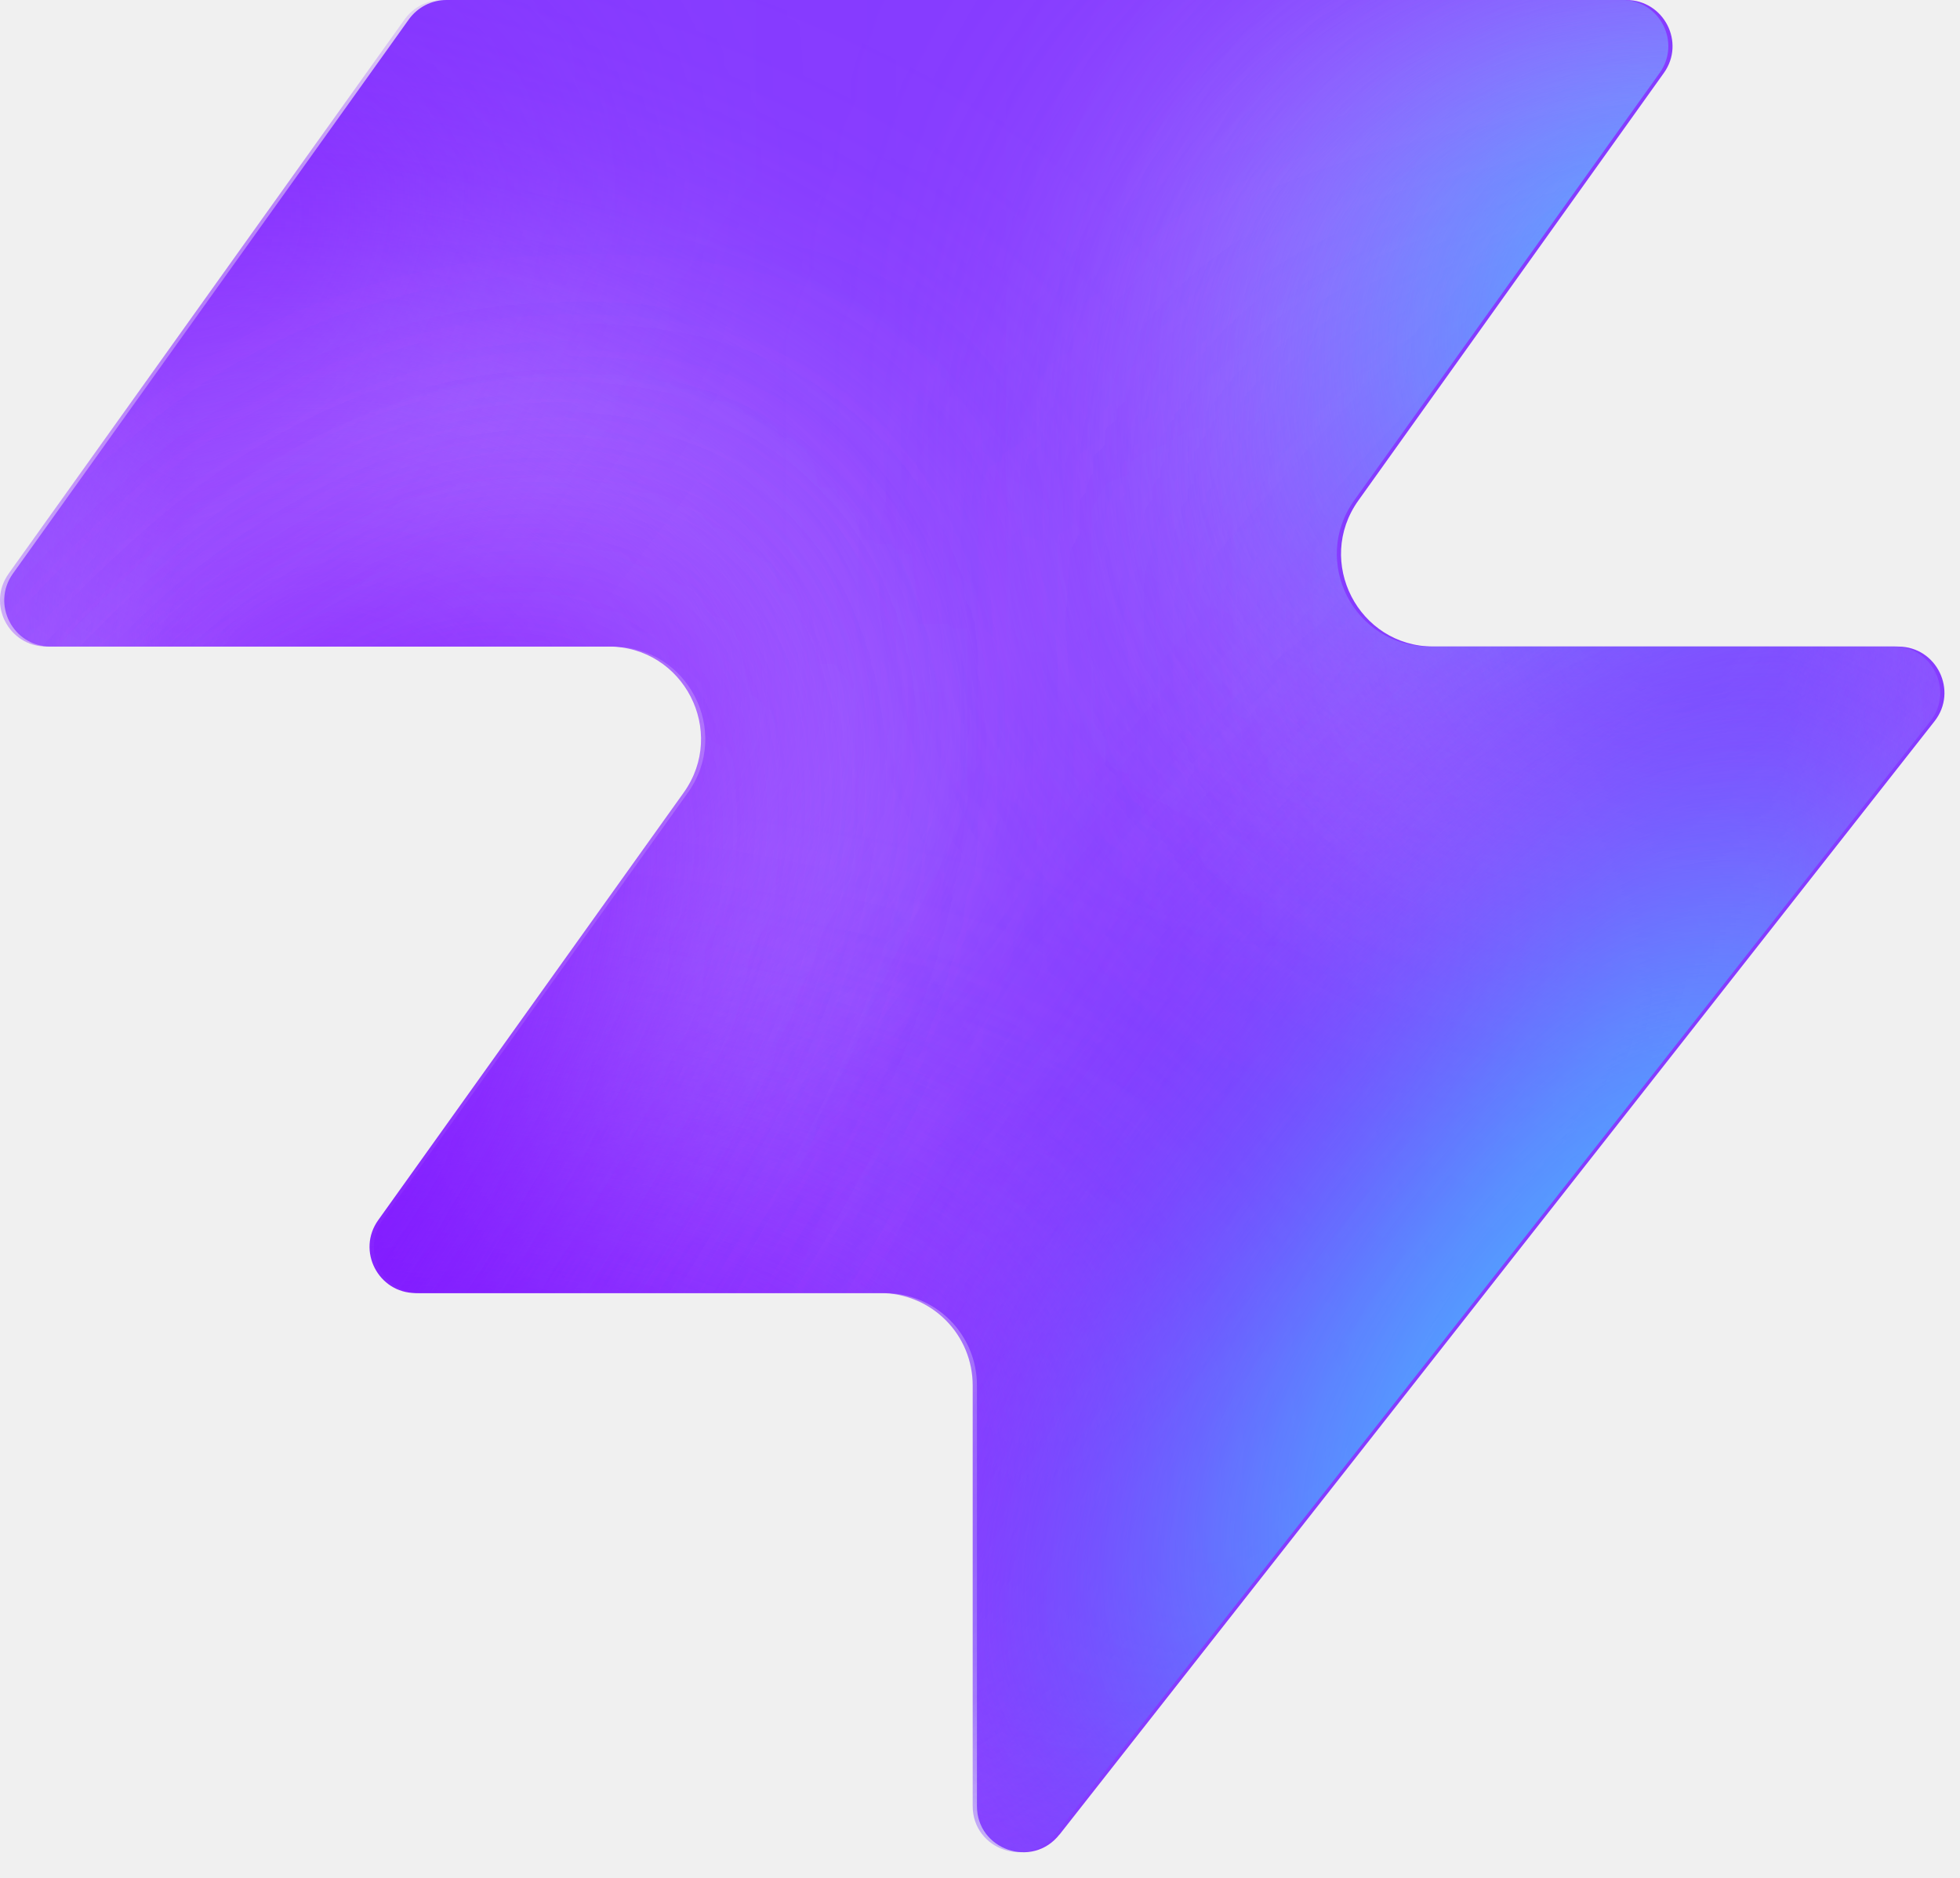
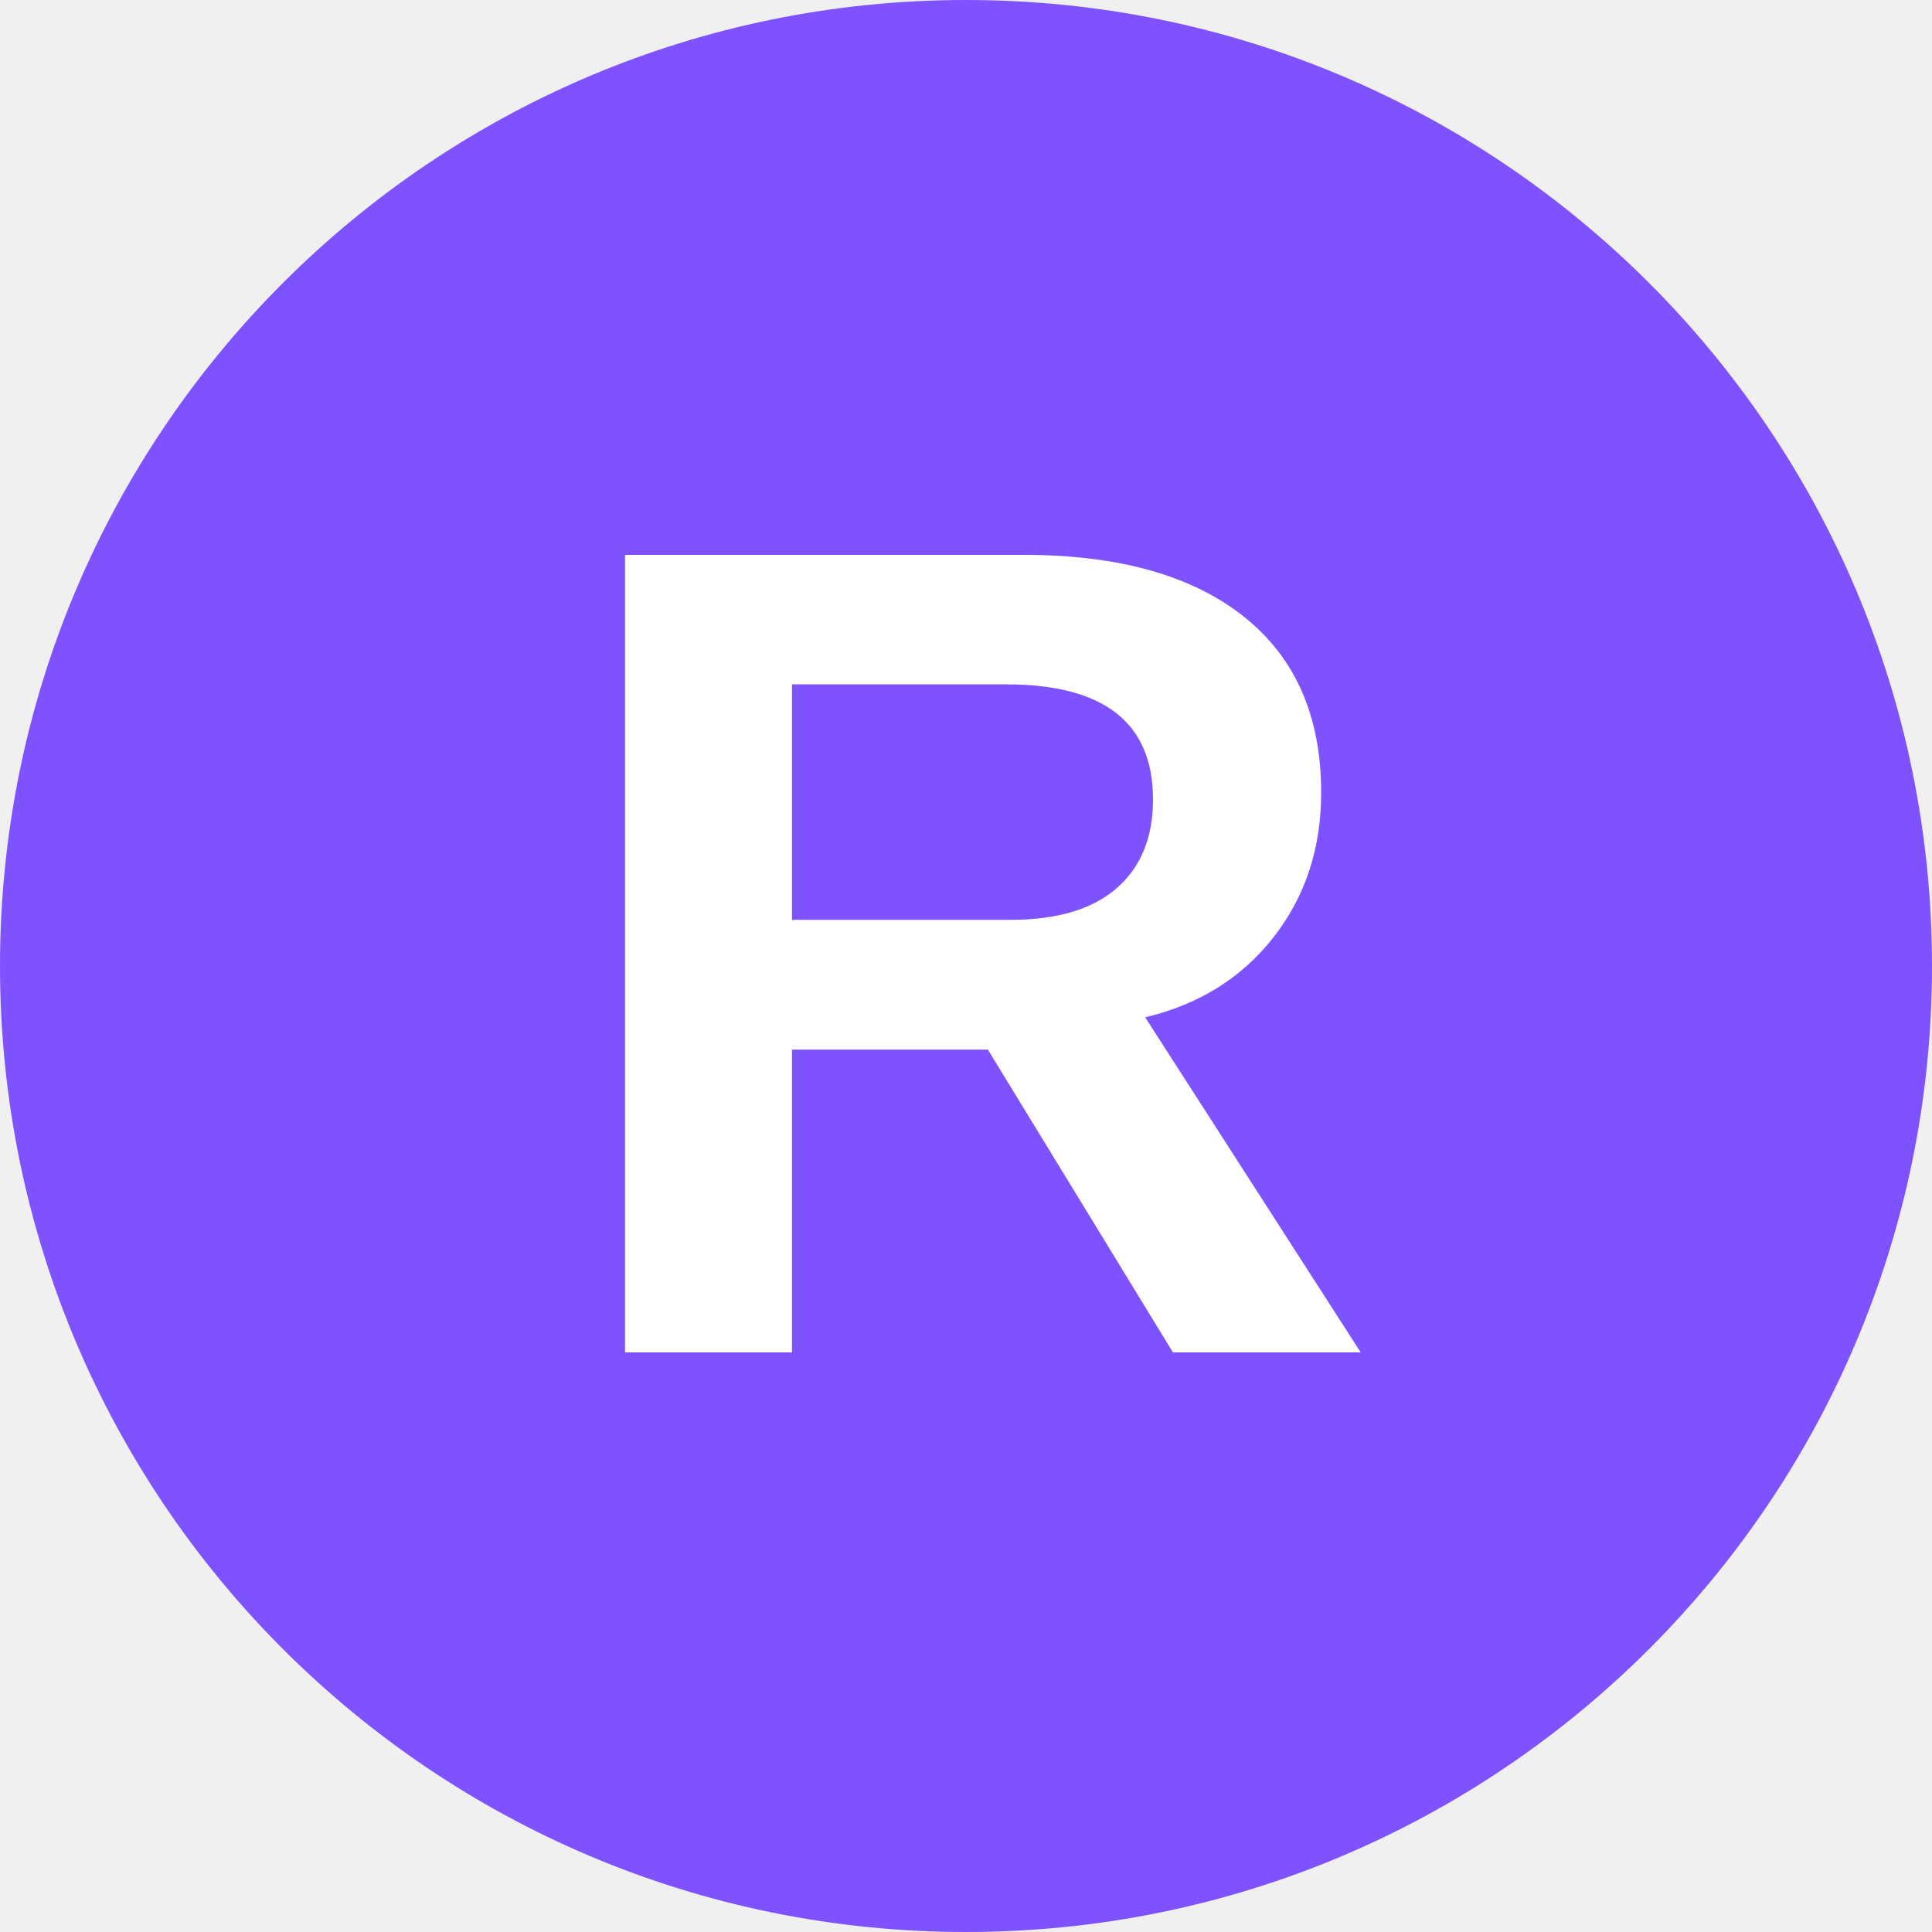
- <svg xmlns="http://www.w3.org/2000/svg" width="48" height="46" fill="none" viewBox="0 0 48 46">
-   <path fill="#863bff" d="M25.946 44.938c-.664.845-2.021.375-2.021-.698V33.937a2.26 2.26 0 0 0-2.262-2.262H10.287c-.92 0-1.456-1.04-.92-1.788l7.48-10.471c1.07-1.497 0-3.578-1.842-3.578H1.237c-.92 0-1.456-1.04-.92-1.788L10.013.474c.214-.297.556-.474.92-.474h28.894c.92 0 1.456 1.04.92 1.788l-7.48 10.471c-1.07 1.498 0 3.579 1.842 3.579h11.377c.943 0 1.473 1.088.89 1.83L25.947 44.94z" style="fill:#863bff;fill:color(display-p3 .525 .23 1);fill-opacity:1" />
-   <mask id="a" width="48" height="46" x="0" y="0" maskUnits="userSpaceOnUse" style="mask-type:alpha">
-     <path fill="#000" d="M25.842 44.938c-.664.844-2.021.375-2.021-.698V33.937a2.26 2.26 0 0 0-2.262-2.262H10.183c-.92 0-1.456-1.04-.92-1.788l7.48-10.471c1.07-1.498 0-3.579-1.842-3.579H1.133c-.92 0-1.456-1.04-.92-1.787L9.91.473c.214-.297.556-.474.92-.474h28.894c.92 0 1.456 1.04.92 1.788l-7.48 10.471c-1.07 1.498 0 3.578 1.842 3.578h11.377c.943 0 1.473 1.088.89 1.832L25.843 44.94z" style="fill:#000;fill-opacity:1" />
-   </mask>
-   <g mask="url(#a)">
-     <g filter="url(#b)">
-       <ellipse cx="5.508" cy="14.704" fill="#ede6ff" rx="5.508" ry="14.704" style="fill:#ede6ff;fill:color(display-p3 .927 .903 1);fill-opacity:1" transform="matrix(.00324 1 1 -.00324 -4.47 31.516)" />
-     </g>
-     <g filter="url(#c)">
-       <ellipse cx="10.399" cy="29.851" fill="#ede6ff" rx="10.399" ry="29.851" style="fill:#ede6ff;fill:color(display-p3 .927 .903 1);fill-opacity:1" transform="matrix(.00324 1 1 -.00324 -39.328 7.883)" />
-     </g>
-     <g filter="url(#d)">
-       <ellipse cx="5.508" cy="30.487" fill="#7e14ff" rx="5.508" ry="30.487" style="fill:#7e14ff;fill:color(display-p3 .492 .077 1);fill-opacity:1" transform="rotate(89.814 -25.913 -14.639)scale(1 -1)" />
-     </g>
-     <g filter="url(#e)">
-       <ellipse cx="5.508" cy="30.599" fill="#7e14ff" rx="5.508" ry="30.599" style="fill:#7e14ff;fill:color(display-p3 .492 .077 1);fill-opacity:1" transform="rotate(89.814 -32.644 -3.334)scale(1 -1)" />
-     </g>
-     <g filter="url(#f)">
-       <ellipse cx="5.508" cy="30.599" fill="#7e14ff" rx="5.508" ry="30.599" style="fill:#7e14ff;fill:color(display-p3 .492 .077 1);fill-opacity:1" transform="matrix(.00324 1 1 -.00324 -34.34 30.47)" />
-     </g>
-     <g filter="url(#g)">
-       <ellipse cx="14.072" cy="22.078" fill="#ede6ff" rx="14.072" ry="22.078" style="fill:#ede6ff;fill:color(display-p3 .927 .903 1);fill-opacity:1" transform="rotate(93.35 24.506 48.493)scale(-1 1)" />
-     </g>
-     <g filter="url(#h)">
-       <ellipse cx="3.47" cy="21.501" fill="#7e14ff" rx="3.47" ry="21.501" style="fill:#7e14ff;fill:color(display-p3 .492 .077 1);fill-opacity:1" transform="rotate(89.009 28.708 47.59)scale(-1 1)" />
-     </g>
-     <g filter="url(#i)">
-       <ellipse cx="3.47" cy="21.501" fill="#7e14ff" rx="3.47" ry="21.501" style="fill:#7e14ff;fill:color(display-p3 .492 .077 1);fill-opacity:1" transform="rotate(89.009 28.708 47.59)scale(-1 1)" />
-     </g>
-     <g filter="url(#j)">
-       <ellipse cx=".387" cy="8.972" fill="#7e14ff" rx="4.407" ry="29.108" style="fill:#7e14ff;fill:color(display-p3 .492 .077 1);fill-opacity:1" transform="rotate(39.51 .387 8.972)" />
-     </g>
-     <g filter="url(#k)">
-       <ellipse cx="47.523" cy="-6.092" fill="#7e14ff" rx="4.407" ry="29.108" style="fill:#7e14ff;fill:color(display-p3 .492 .077 1);fill-opacity:1" transform="rotate(37.892 47.523 -6.092)" />
-     </g>
-     <g filter="url(#l)">
-       <ellipse cx="41.412" cy="6.333" fill="#47bfff" rx="5.971" ry="9.665" style="fill:#47bfff;fill:color(display-p3 .28 .748 1);fill-opacity:1" transform="rotate(37.892 41.412 6.333)" />
-     </g>
-     <g filter="url(#m)">
-       <ellipse cx="-1.879" cy="38.332" fill="#7e14ff" rx="4.407" ry="29.108" style="fill:#7e14ff;fill:color(display-p3 .492 .077 1);fill-opacity:1" transform="rotate(37.892 -1.88 38.332)" />
-     </g>
-     <g filter="url(#n)">
-       <ellipse cx="-1.879" cy="38.332" fill="#7e14ff" rx="4.407" ry="29.108" style="fill:#7e14ff;fill:color(display-p3 .492 .077 1);fill-opacity:1" transform="rotate(37.892 -1.88 38.332)" />
-     </g>
-     <g filter="url(#o)">
-       <ellipse cx="35.651" cy="29.907" fill="#7e14ff" rx="4.407" ry="29.108" style="fill:#7e14ff;fill:color(display-p3 .492 .077 1);fill-opacity:1" transform="rotate(37.892 35.651 29.907)" />
-     </g>
-     <g filter="url(#p)">
-       <ellipse cx="38.418" cy="32.4" fill="#47bfff" rx="5.971" ry="15.297" style="fill:#47bfff;fill:color(display-p3 .28 .748 1);fill-opacity:1" transform="rotate(37.892 38.418 32.4)" />
-     </g>
-   </g>
-   <defs>
-     <filter id="b" width="60.045" height="41.654" x="-19.77" y="16.149" color-interpolation-filters="sRGB" filterUnits="userSpaceOnUse">
-       <feFlood flood-opacity="0" result="BackgroundImageFix" />
-       <feBlend in="SourceGraphic" in2="BackgroundImageFix" result="shape" />
-       <feGaussianBlur result="effect1_foregroundBlur_2002_17158" stdDeviation="7.659" />
-     </filter>
-     <filter id="c" width="90.34" height="51.437" x="-54.613" y="-7.533" color-interpolation-filters="sRGB" filterUnits="userSpaceOnUse">
-       <feFlood flood-opacity="0" result="BackgroundImageFix" />
-       <feBlend in="SourceGraphic" in2="BackgroundImageFix" result="shape" />
-       <feGaussianBlur result="effect1_foregroundBlur_2002_17158" stdDeviation="7.659" />
-     </filter>
-     <filter id="d" width="79.355" height="29.4" x="-49.64" y="2.03" color-interpolation-filters="sRGB" filterUnits="userSpaceOnUse">
-       <feFlood flood-opacity="0" result="BackgroundImageFix" />
-       <feBlend in="SourceGraphic" in2="BackgroundImageFix" result="shape" />
-       <feGaussianBlur result="effect1_foregroundBlur_2002_17158" stdDeviation="4.596" />
-     </filter>
-     <filter id="e" width="79.579" height="29.4" x="-45.045" y="20.029" color-interpolation-filters="sRGB" filterUnits="userSpaceOnUse">
-       <feFlood flood-opacity="0" result="BackgroundImageFix" />
-       <feBlend in="SourceGraphic" in2="BackgroundImageFix" result="shape" />
-       <feGaussianBlur result="effect1_foregroundBlur_2002_17158" stdDeviation="4.596" />
-     </filter>
-     <filter id="f" width="79.579" height="29.4" x="-43.513" y="21.178" color-interpolation-filters="sRGB" filterUnits="userSpaceOnUse">
-       <feFlood flood-opacity="0" result="BackgroundImageFix" />
-       <feBlend in="SourceGraphic" in2="BackgroundImageFix" result="shape" />
-       <feGaussianBlur result="effect1_foregroundBlur_2002_17158" stdDeviation="4.596" />
-     </filter>
-     <filter id="g" width="74.749" height="58.852" x="15.756" y="-17.901" color-interpolation-filters="sRGB" filterUnits="userSpaceOnUse">
-       <feFlood flood-opacity="0" result="BackgroundImageFix" />
-       <feBlend in="SourceGraphic" in2="BackgroundImageFix" result="shape" />
-       <feGaussianBlur result="effect1_foregroundBlur_2002_17158" stdDeviation="7.659" />
-     </filter>
-     <filter id="h" width="61.377" height="25.362" x="23.548" y="2.284" color-interpolation-filters="sRGB" filterUnits="userSpaceOnUse">
-       <feFlood flood-opacity="0" result="BackgroundImageFix" />
-       <feBlend in="SourceGraphic" in2="BackgroundImageFix" result="shape" />
-       <feGaussianBlur result="effect1_foregroundBlur_2002_17158" stdDeviation="4.596" />
-     </filter>
-     <filter id="i" width="61.377" height="25.362" x="23.548" y="2.284" color-interpolation-filters="sRGB" filterUnits="userSpaceOnUse">
-       <feFlood flood-opacity="0" result="BackgroundImageFix" />
-       <feBlend in="SourceGraphic" in2="BackgroundImageFix" result="shape" />
-       <feGaussianBlur result="effect1_foregroundBlur_2002_17158" stdDeviation="4.596" />
-     </filter>
-     <filter id="j" width="56.045" height="63.649" x="-27.636" y="-22.853" color-interpolation-filters="sRGB" filterUnits="userSpaceOnUse">
-       <feFlood flood-opacity="0" result="BackgroundImageFix" />
-       <feBlend in="SourceGraphic" in2="BackgroundImageFix" result="shape" />
-       <feGaussianBlur result="effect1_foregroundBlur_2002_17158" stdDeviation="4.596" />
-     </filter>
-     <filter id="k" width="54.814" height="64.646" x="20.116" y="-38.415" color-interpolation-filters="sRGB" filterUnits="userSpaceOnUse">
-       <feFlood flood-opacity="0" result="BackgroundImageFix" />
-       <feBlend in="SourceGraphic" in2="BackgroundImageFix" result="shape" />
-       <feGaussianBlur result="effect1_foregroundBlur_2002_17158" stdDeviation="4.596" />
-     </filter>
-     <filter id="l" width="33.541" height="35.313" x="24.641" y="-11.323" color-interpolation-filters="sRGB" filterUnits="userSpaceOnUse">
-       <feFlood flood-opacity="0" result="BackgroundImageFix" />
-       <feBlend in="SourceGraphic" in2="BackgroundImageFix" result="shape" />
-       <feGaussianBlur result="effect1_foregroundBlur_2002_17158" stdDeviation="4.596" />
-     </filter>
-     <filter id="m" width="54.814" height="64.646" x="-29.286" y="6.009" color-interpolation-filters="sRGB" filterUnits="userSpaceOnUse">
-       <feFlood flood-opacity="0" result="BackgroundImageFix" />
-       <feBlend in="SourceGraphic" in2="BackgroundImageFix" result="shape" />
-       <feGaussianBlur result="effect1_foregroundBlur_2002_17158" stdDeviation="4.596" />
-     </filter>
-     <filter id="n" width="54.814" height="64.646" x="-29.286" y="6.009" color-interpolation-filters="sRGB" filterUnits="userSpaceOnUse">
-       <feFlood flood-opacity="0" result="BackgroundImageFix" />
-       <feBlend in="SourceGraphic" in2="BackgroundImageFix" result="shape" />
-       <feGaussianBlur result="effect1_foregroundBlur_2002_17158" stdDeviation="4.596" />
-     </filter>
-     <filter id="o" width="54.814" height="64.646" x="8.244" y="-2.416" color-interpolation-filters="sRGB" filterUnits="userSpaceOnUse">
-       <feFlood flood-opacity="0" result="BackgroundImageFix" />
-       <feBlend in="SourceGraphic" in2="BackgroundImageFix" result="shape" />
-       <feGaussianBlur result="effect1_foregroundBlur_2002_17158" stdDeviation="4.596" />
-     </filter>
-     <filter id="p" width="39.409" height="43.623" x="18.713" y="10.588" color-interpolation-filters="sRGB" filterUnits="userSpaceOnUse">
-       <feFlood flood-opacity="0" result="BackgroundImageFix" />
-       <feBlend in="SourceGraphic" in2="BackgroundImageFix" result="shape" />
-       <feGaussianBlur result="effect1_foregroundBlur_2002_17158" stdDeviation="4.596" />
-     </filter>
-   </defs>
+ <svg xmlns="http://www.w3.org/2000/svg" viewBox="0 0 100 100">
+   <circle cx="50" cy="50" r="50" fill="#7F52FF" />
+   <text x="50" y="70" font-family="Arial, sans-serif" font-size="60" font-weight="bold" fill="#FFFFFF" text-anchor="middle">R</text>
</svg>
